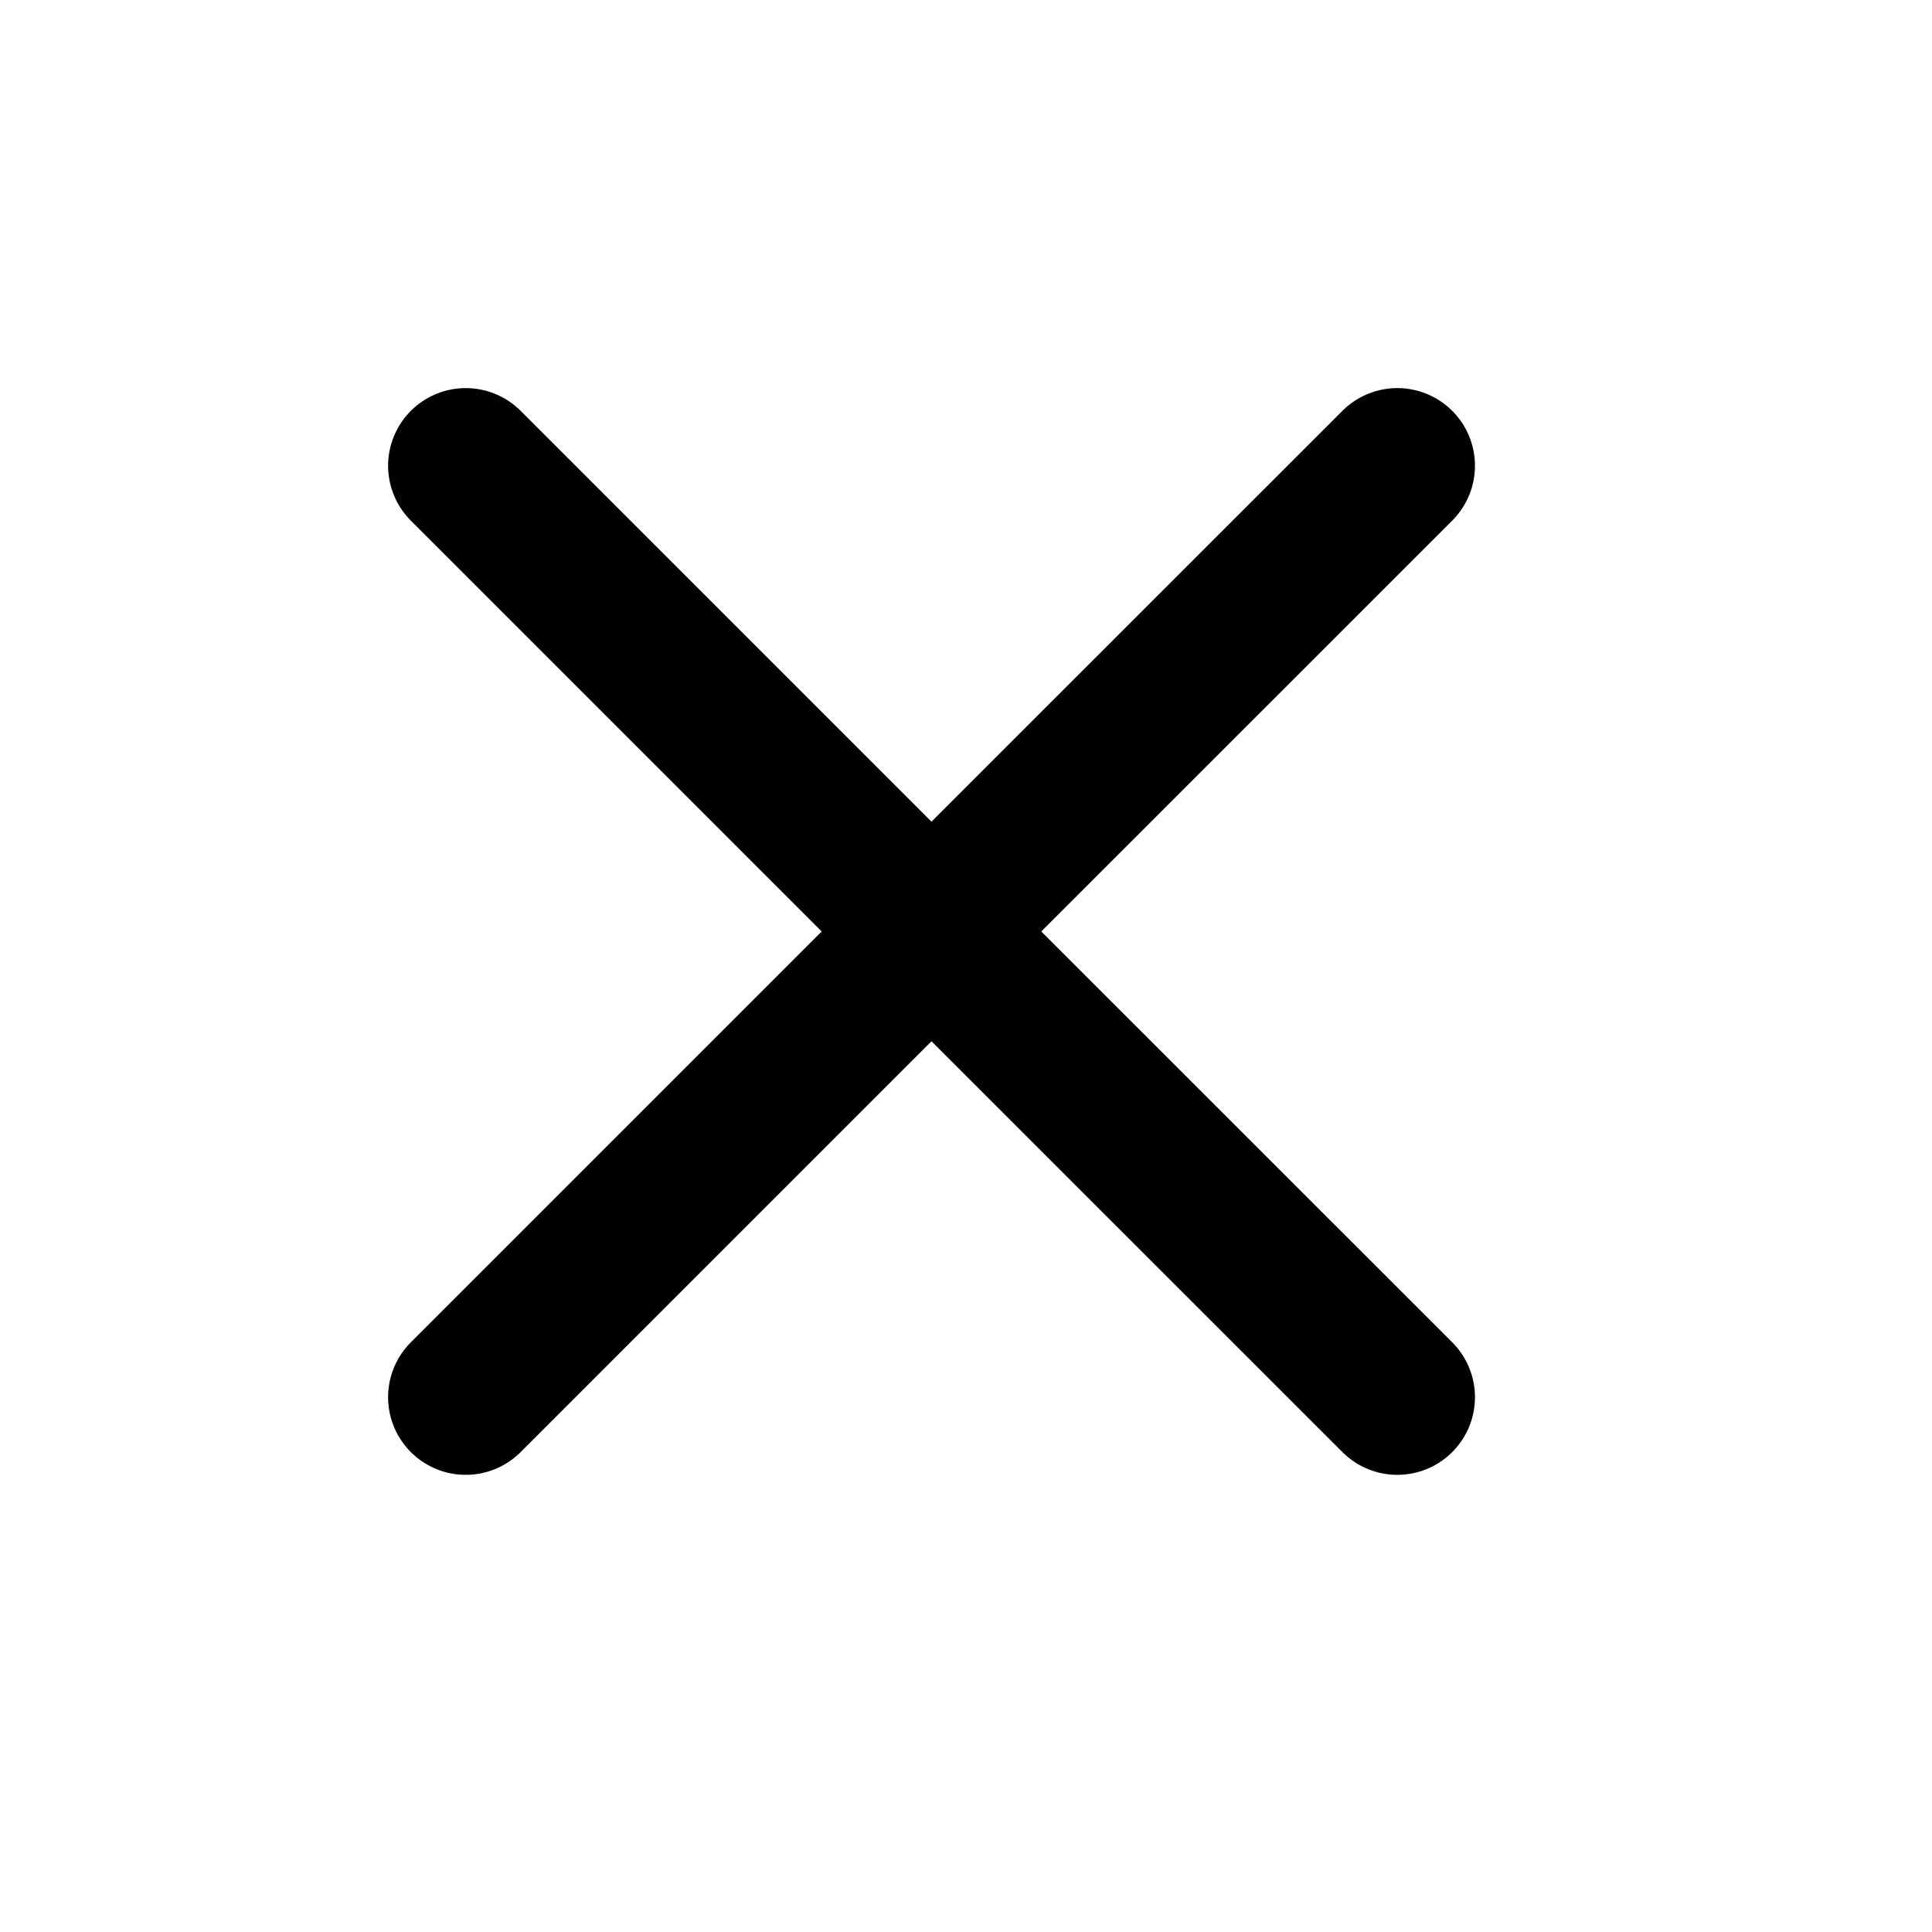
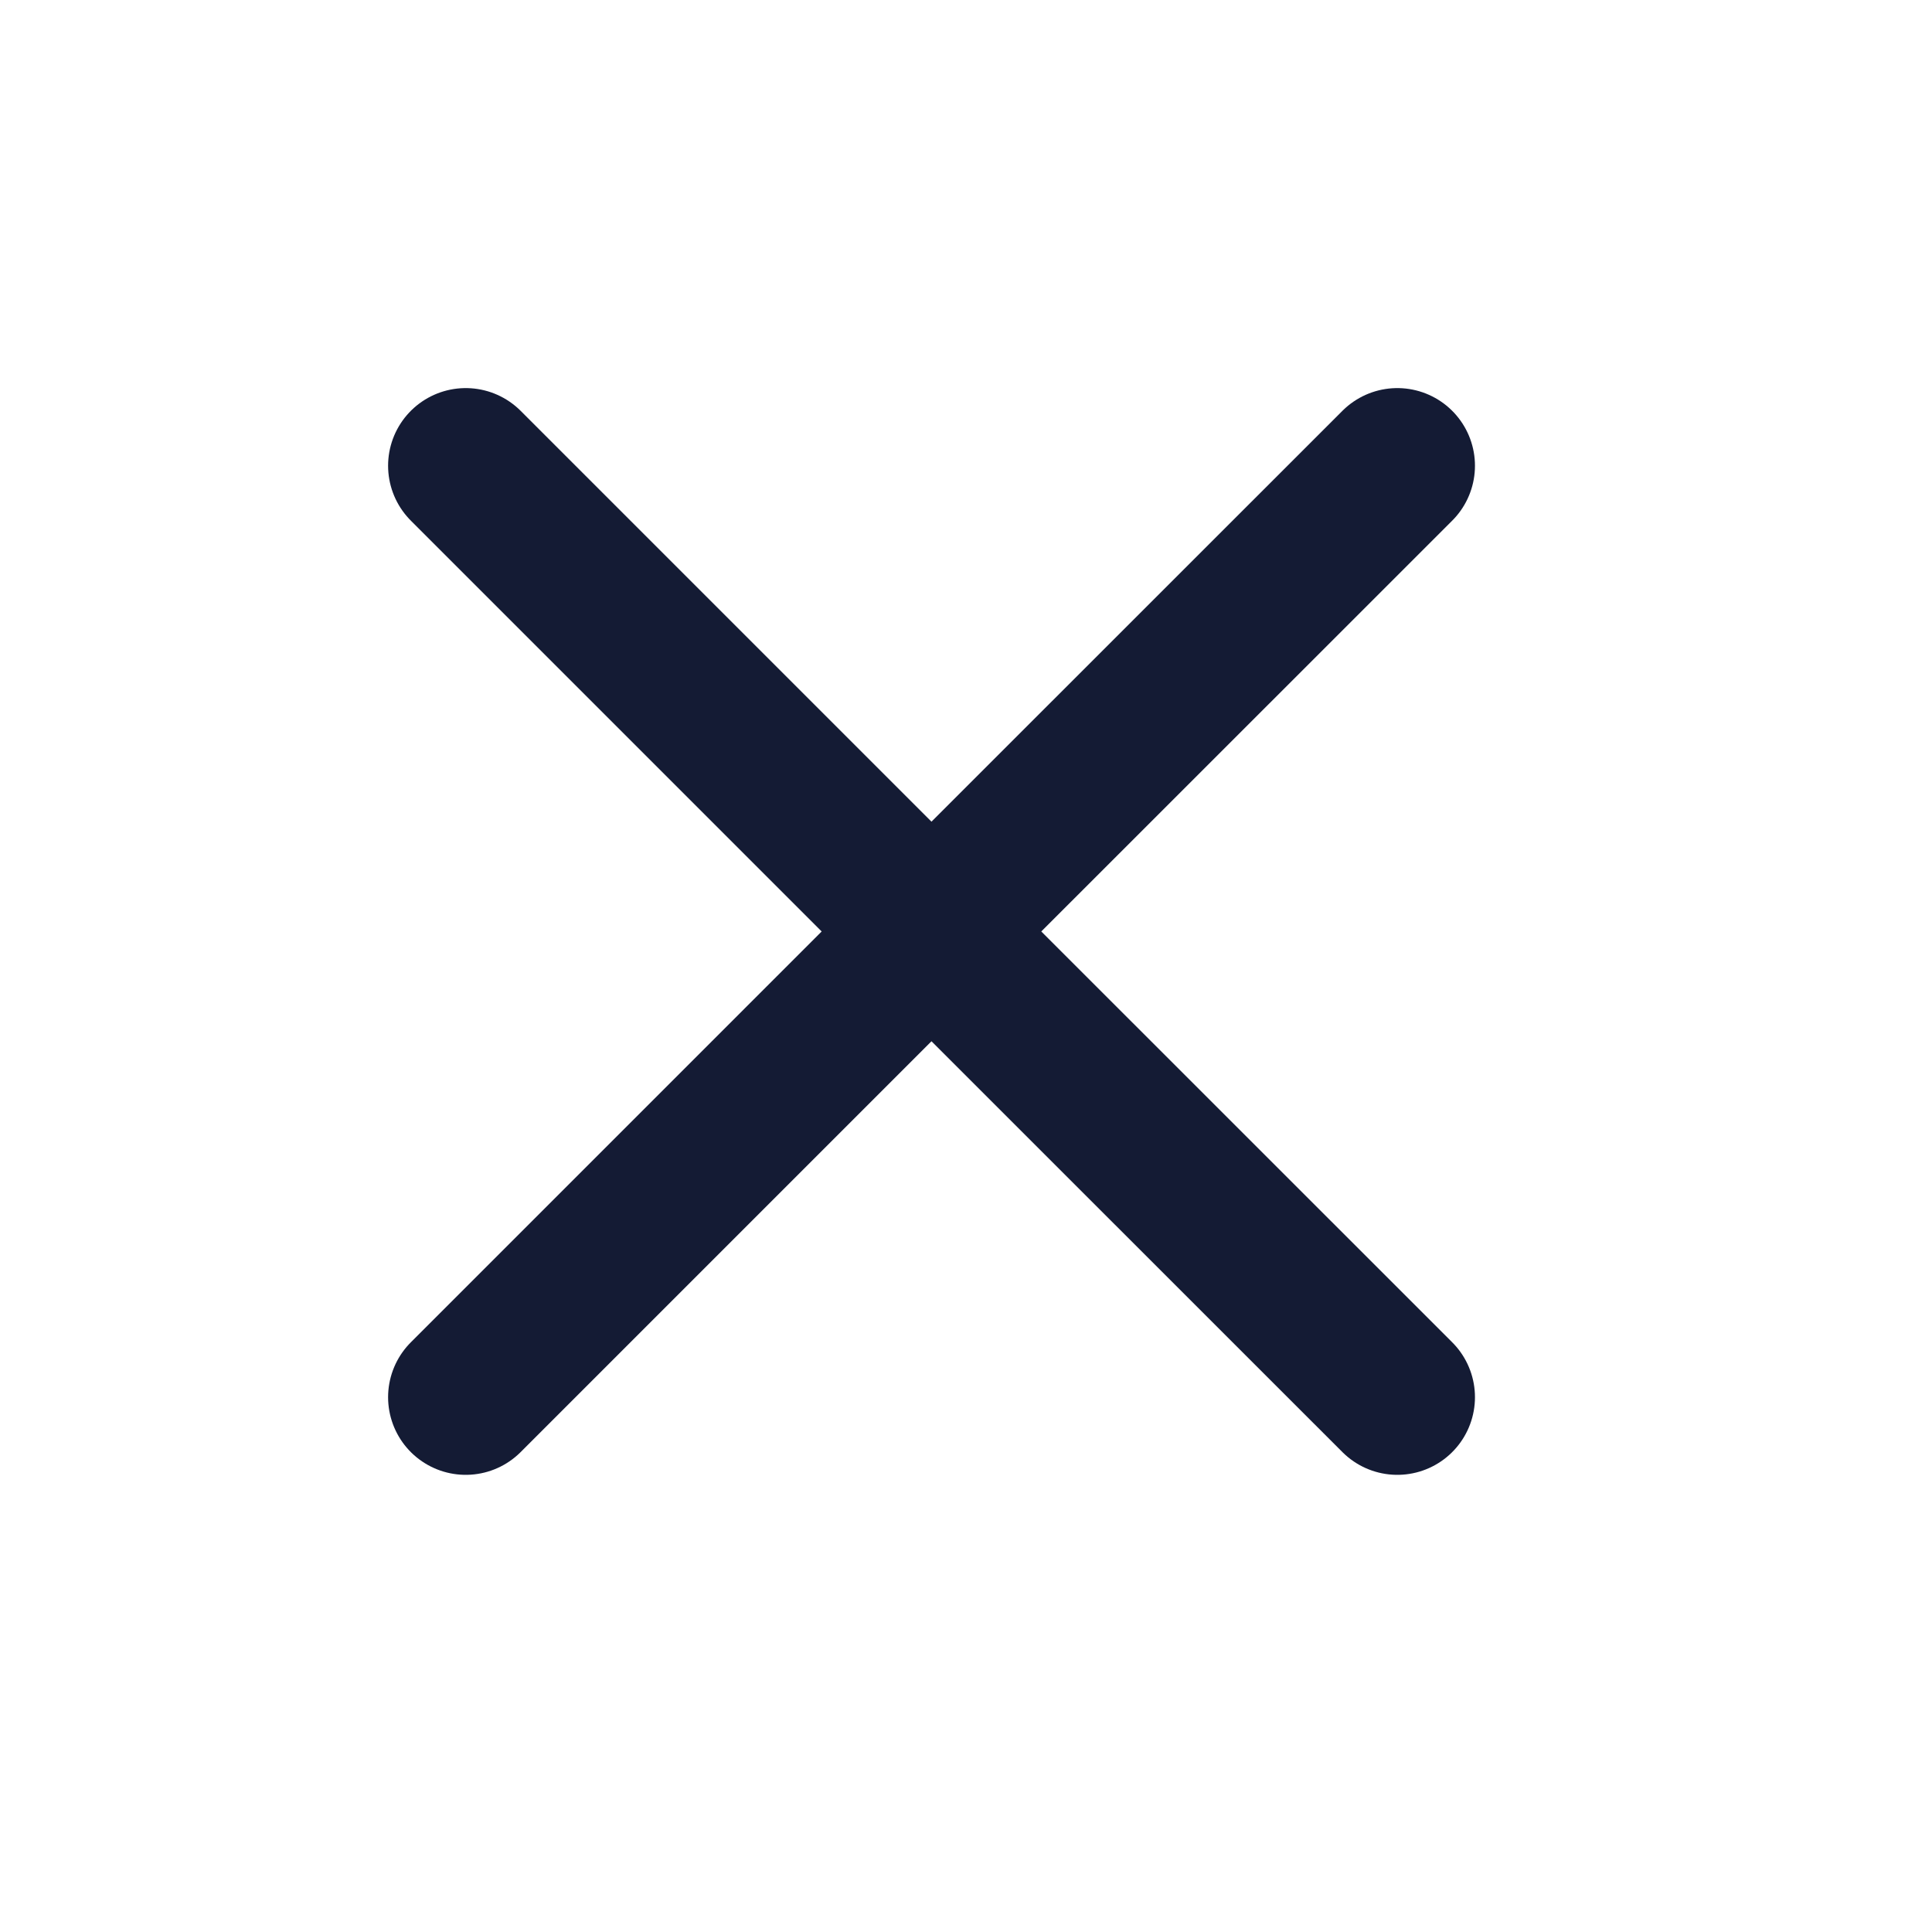
<svg xmlns="http://www.w3.org/2000/svg" width="16" height="16" viewBox="0 0 16 16" fill="none">
-   <path d="M11.572 3.857L7.714 7.714M7.714 7.714L3.857 11.571M7.714 7.714L11.572 11.571M7.714 7.714L3.857 3.857" stroke-width="1.286" stroke-linecap="round" stroke-linejoin="round" stroke="black" />
+   <path d="M11.572 3.857L7.714 7.714M7.714 7.714L3.857 11.571M7.714 7.714L11.572 11.571M7.714 7.714L3.857 3.857" stroke-width="1.286" stroke-linecap="round" stroke-linejoin="round" stroke="#141B34" />
</svg>
